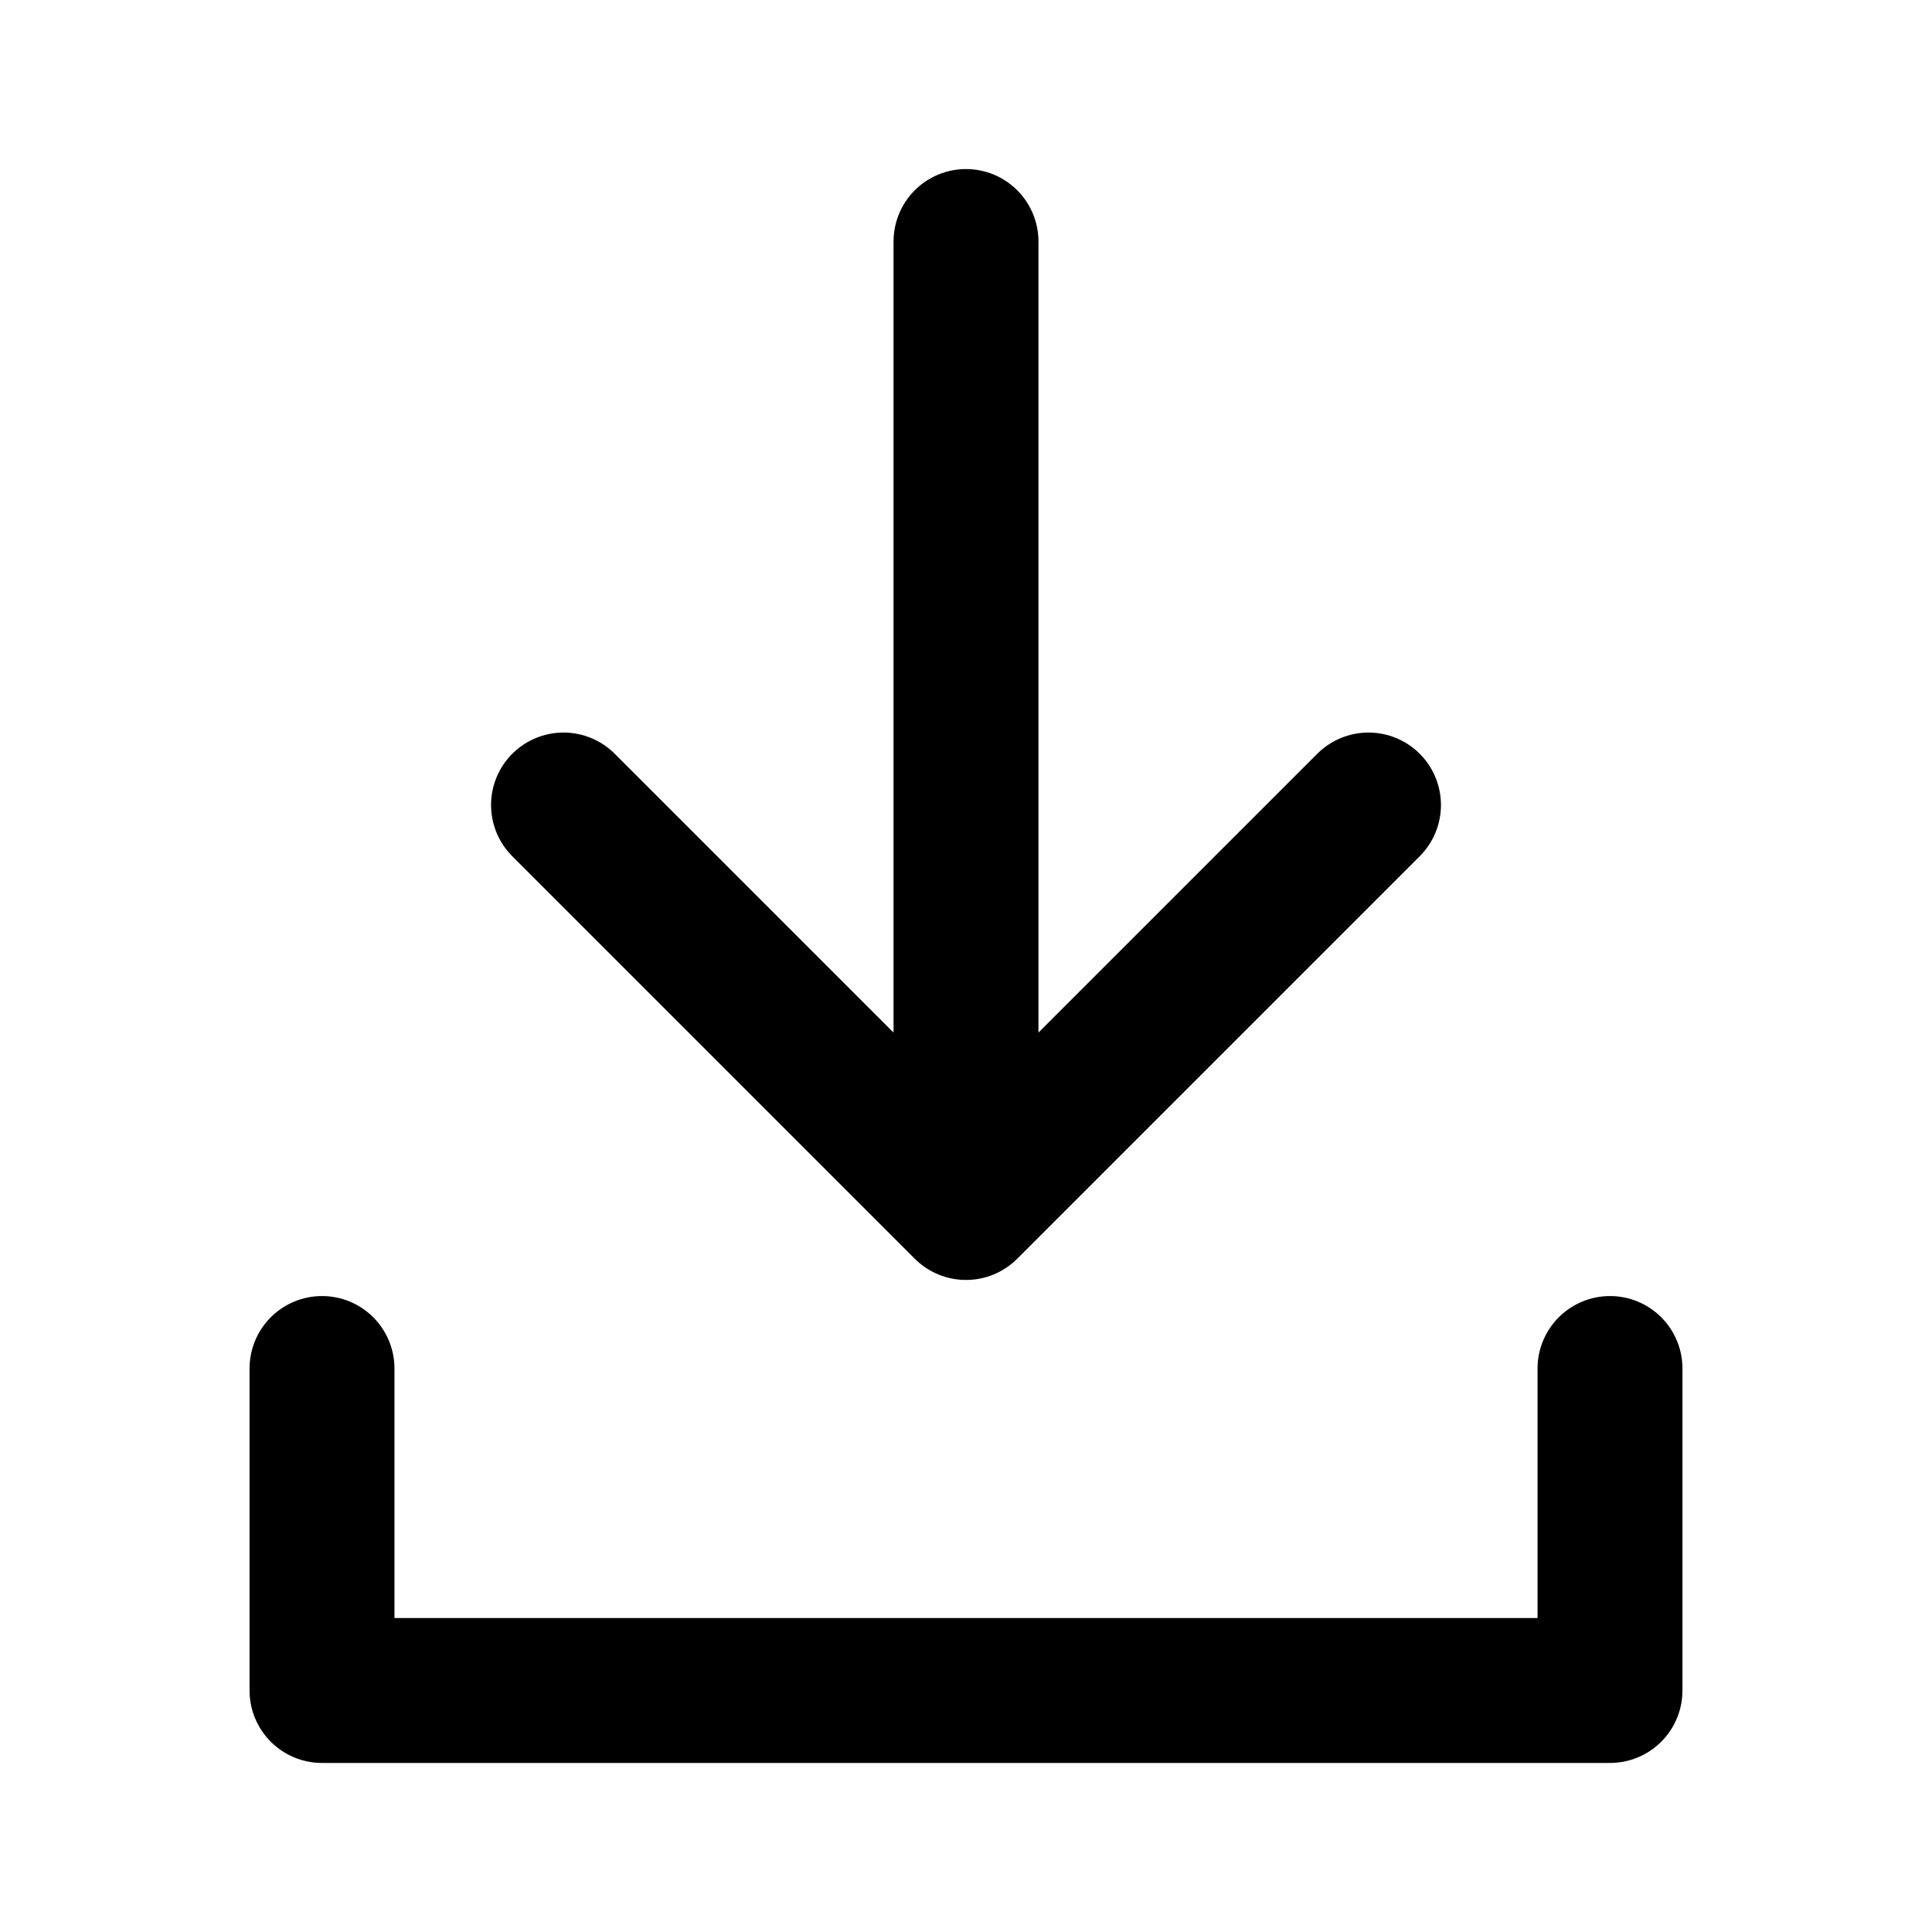
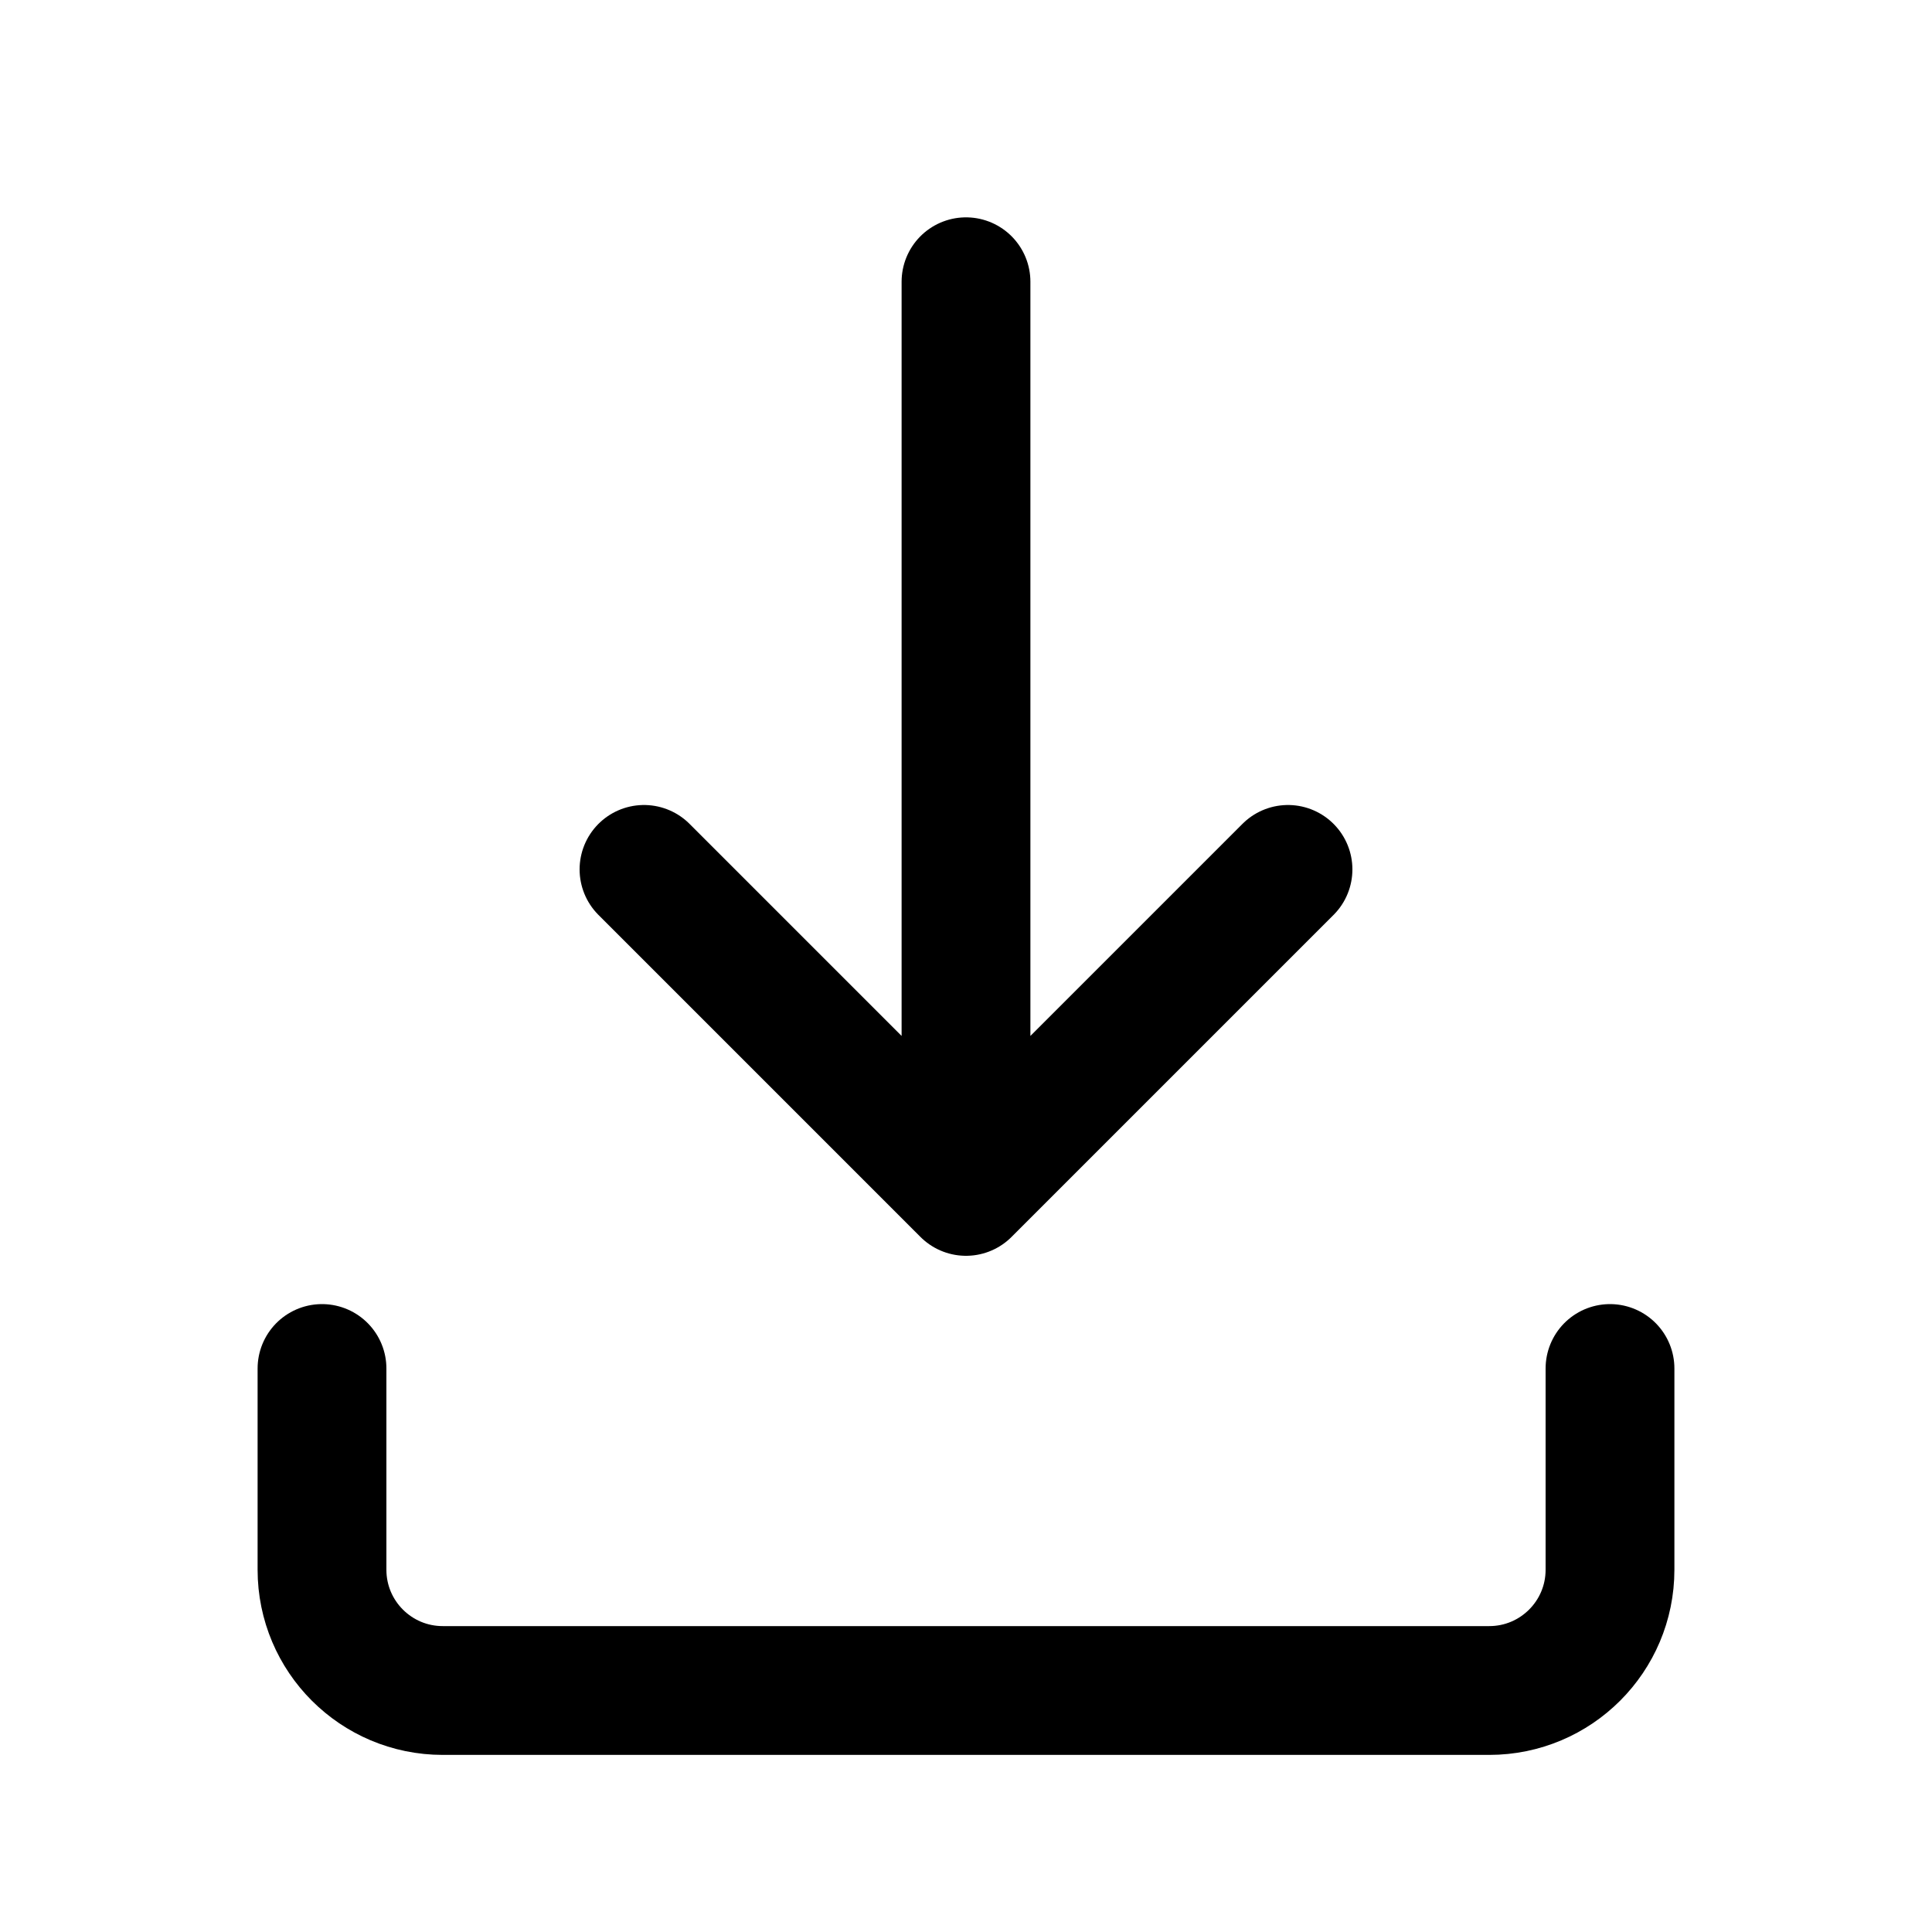
- <svg xmlns="http://www.w3.org/2000/svg" width="24" height="24" viewBox="0 0 24 24" fill="none" stroke="#000000" stroke-width="1.8" stroke-linecap="round" stroke-linejoin="round">
-   <path d="M12 3v12m-5-5 5 5 5-5M4 17v4h16v-4" />
+ <svg xmlns="http://www.w3.org/2000/svg" width="24" height="24" viewBox="0 0 24 24" fill="none" stroke="#000000" stroke-width="1.6" stroke-linecap="round" stroke-linejoin="round">
+   <path d="M12 3.5v11M8 10.8l4 4 4-4M4 17v2.5A1.5 1.5 0 0 0 5.5 21h13a1.5 1.5 0 0 0 1.5-1.5V17" />
</svg>
